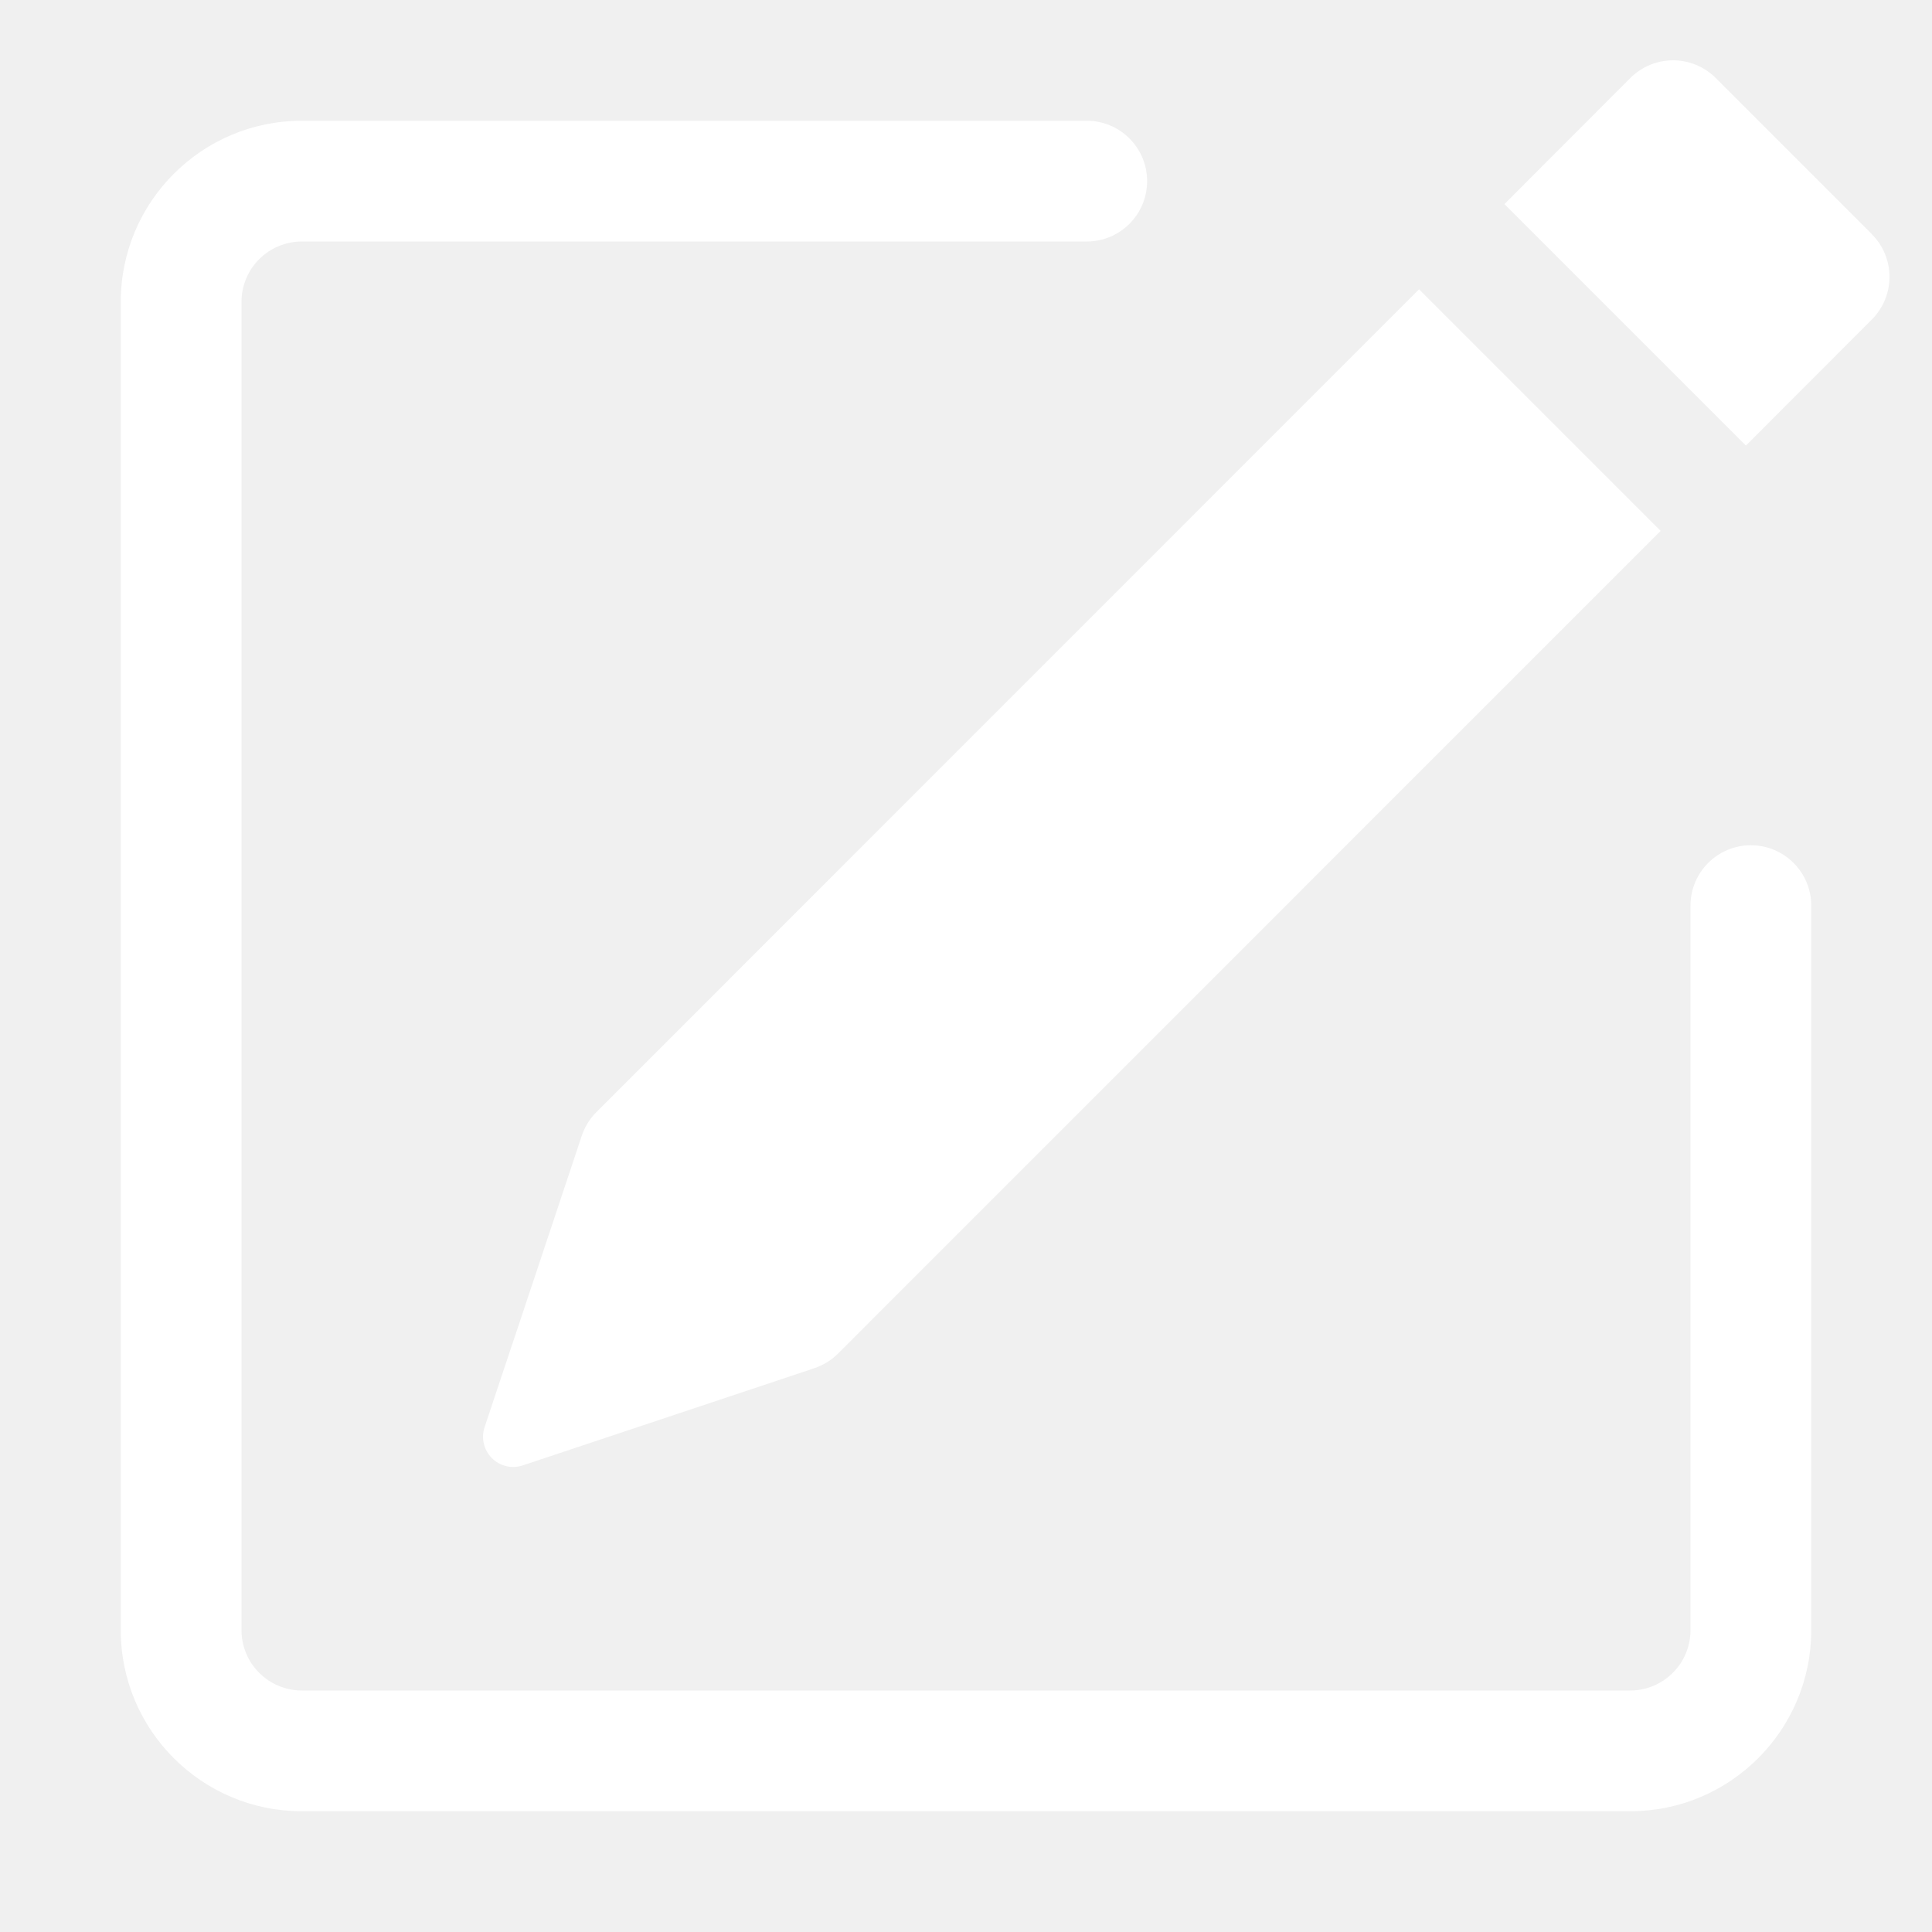
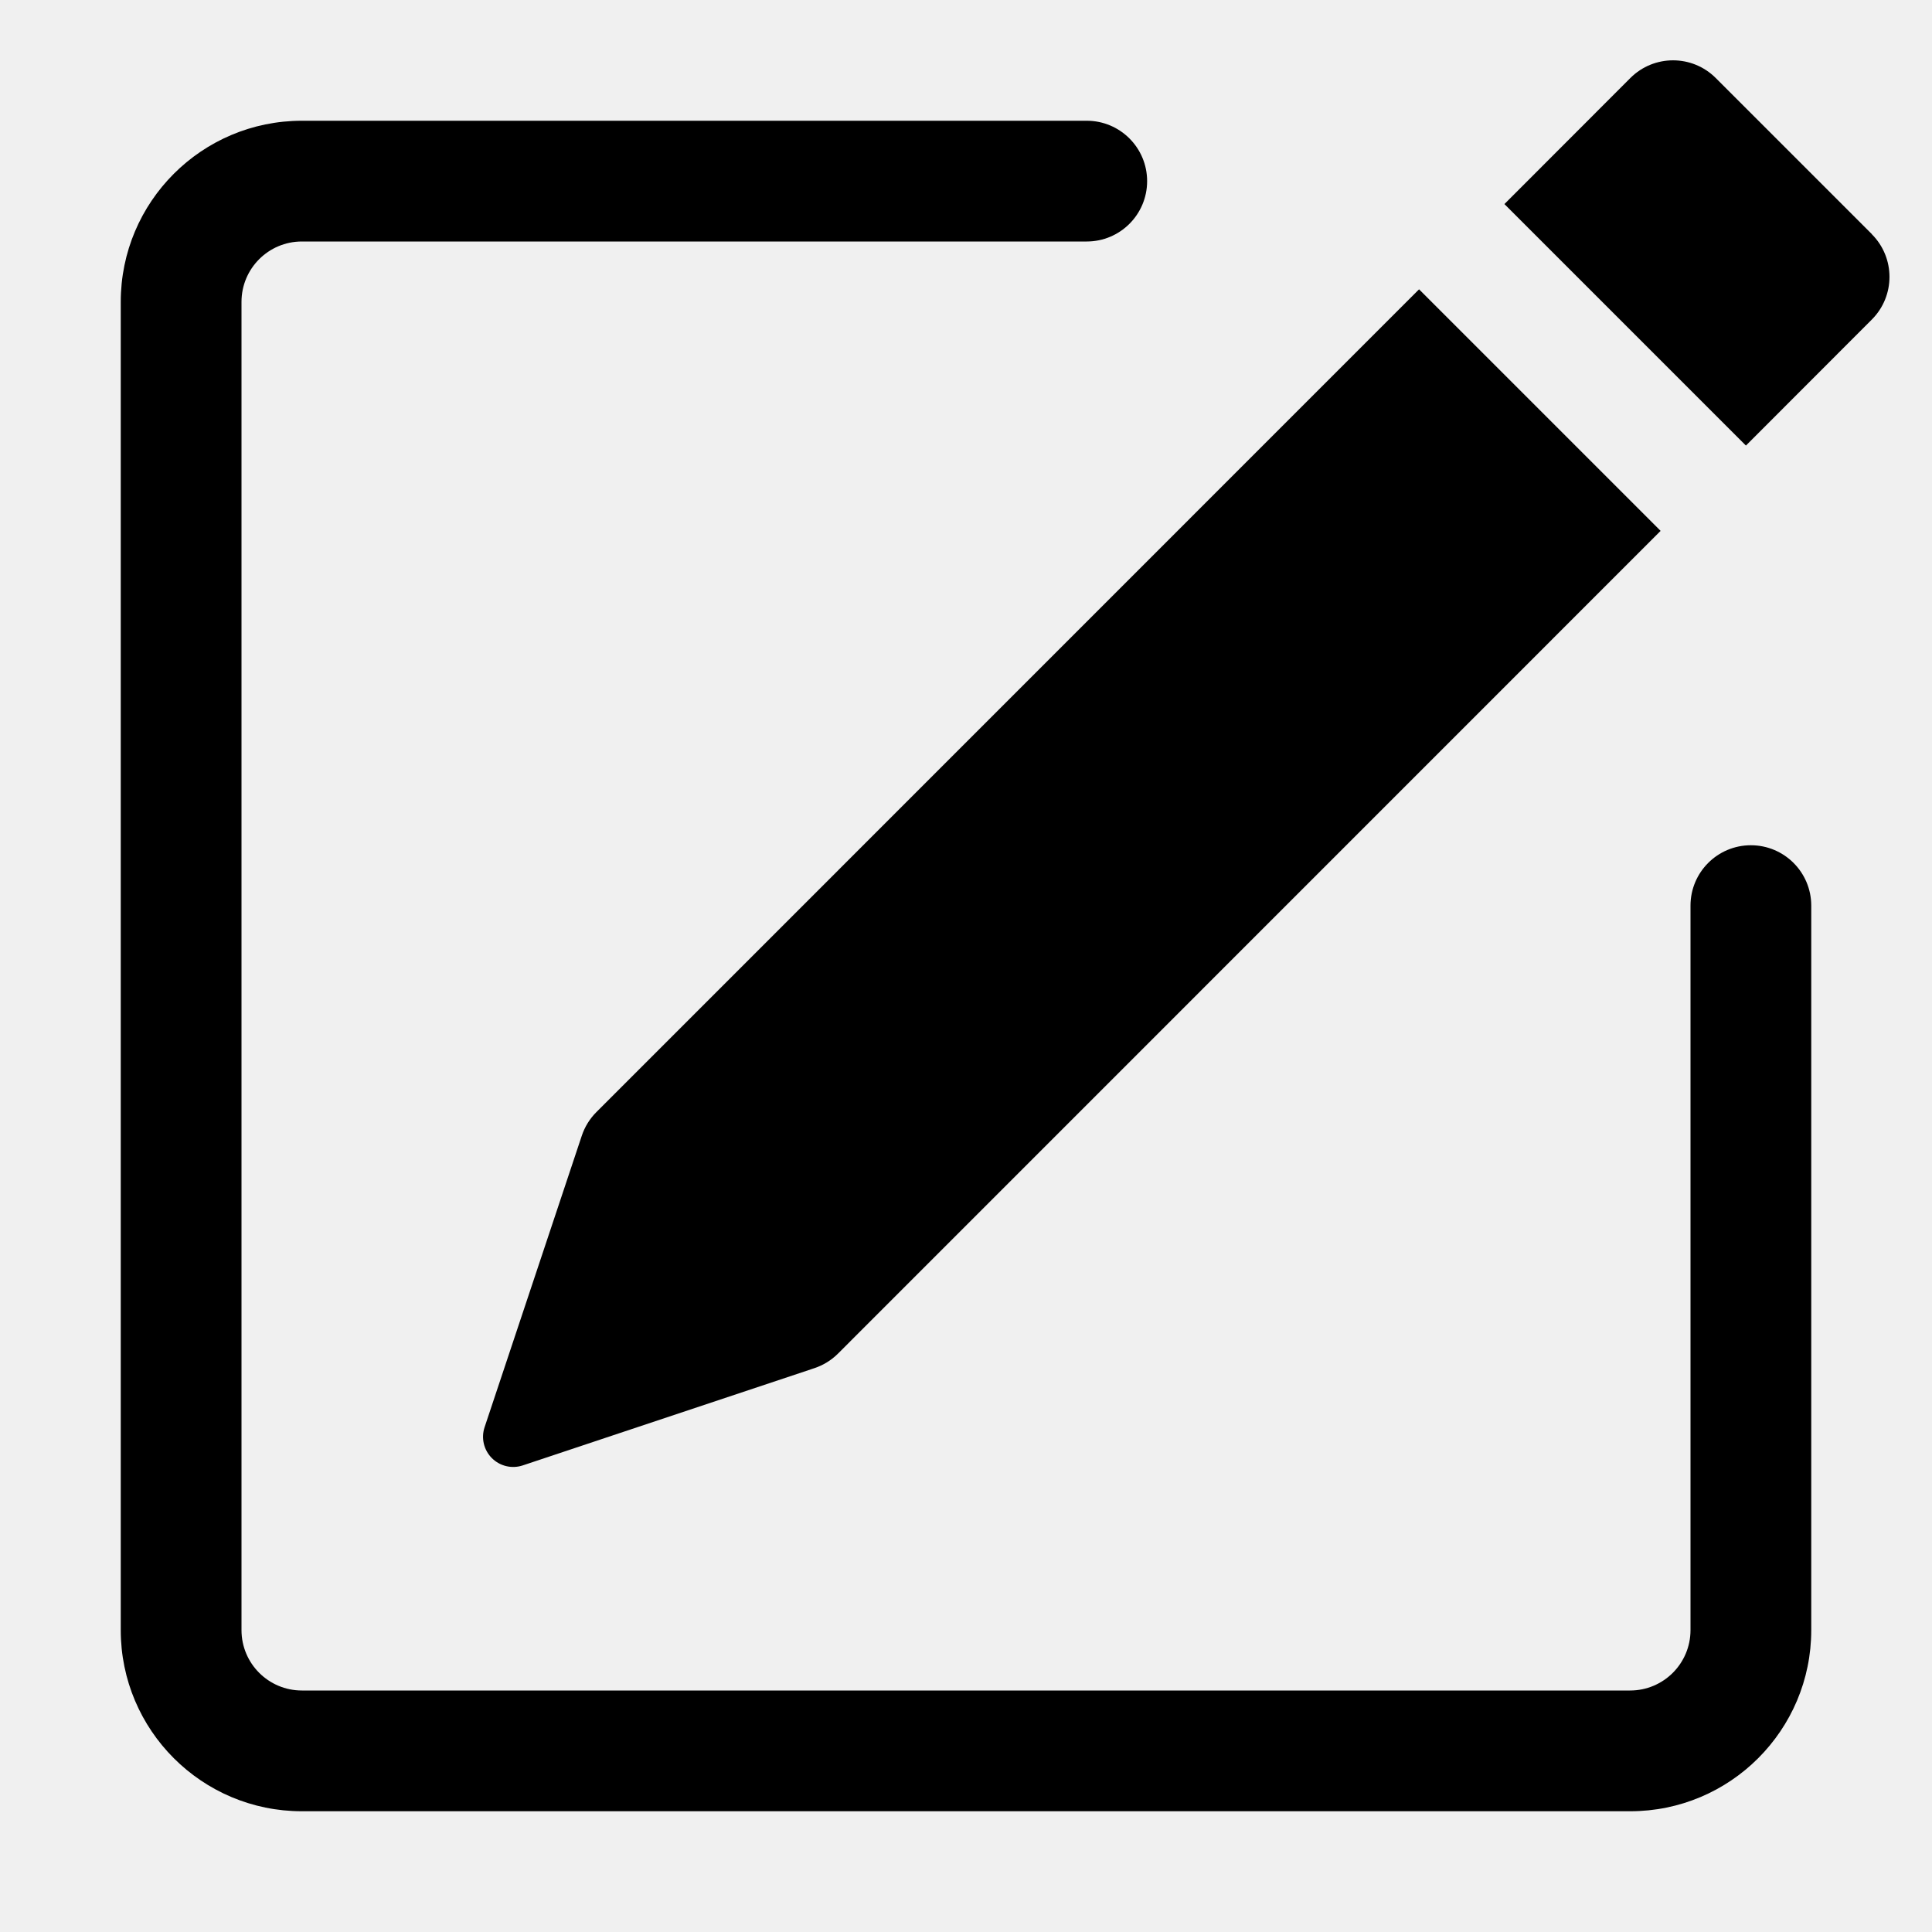
- <svg xmlns="http://www.w3.org/2000/svg" width="16" height="16" fill="#ffffff" class="bi bi-pencil-square" viewBox="0 0 16 16">
+ <svg xmlns="http://www.w3.org/2000/svg" width="16" height="16" fill="#000000" class="bi bi-pencil-square" viewBox="0 0 16 16">
  <path d="M15.502 1.94a.5.5 0 0 1 0 .706L14.459 3.69l-2-2L13.502.646a.5.5 0 0 1 .707 0l1.293 1.293zm-1.75 2.456-2-2L4.939 9.21a.5.5 0 0 0-.121.196l-.805 2.414a.25.25 0 0 0 .316.316l2.414-.805a.5.5 0 0 0 .196-.12l6.813-6.814z" />
  <path fill-rule="evenodd" d="M1 13.5A1.5 1.5 0 0 0 2.5 15h11a1.5 1.5 0 0 0 1.5-1.5v-6a.5.5 0 0 0-1 0v6a.5.5 0 0 1-.5.5h-11a.5.5 0 0 1-.5-.5v-11a.5.5 0 0 1 .5-.5H9a.5.5 0 0 0 0-1H2.5A1.5 1.5 0 0 0 1 2.5z" />
</svg>
